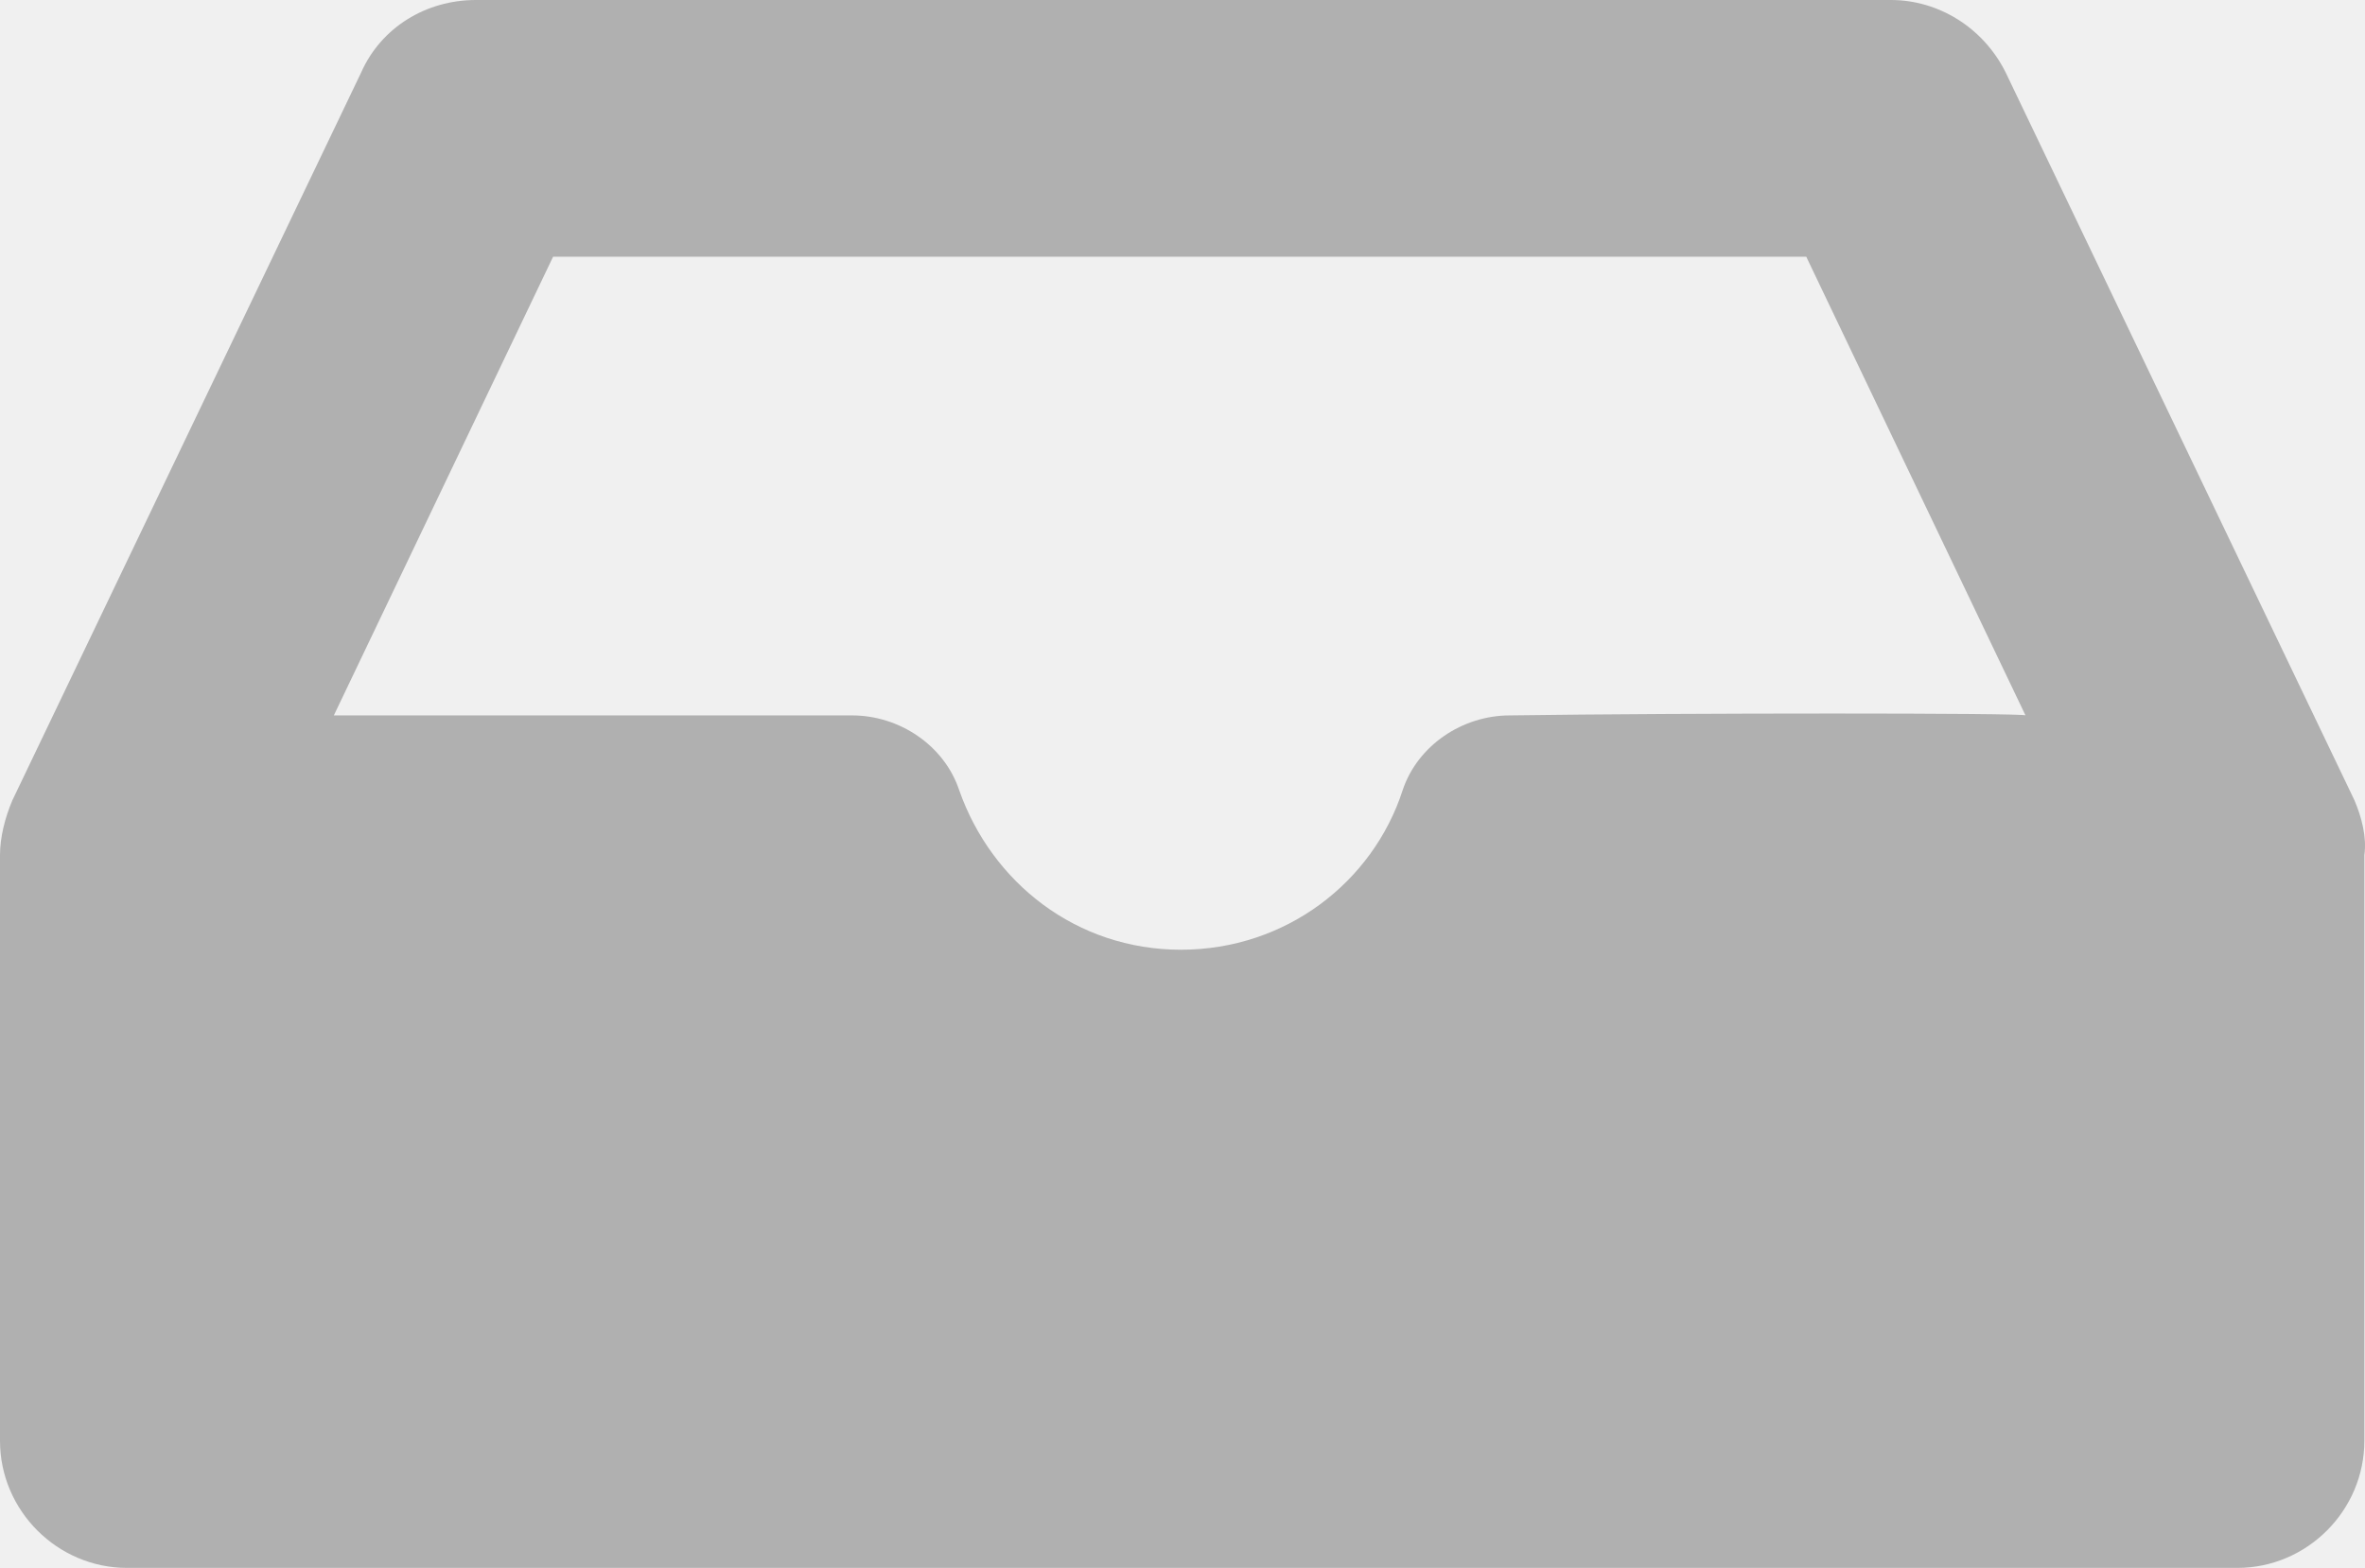
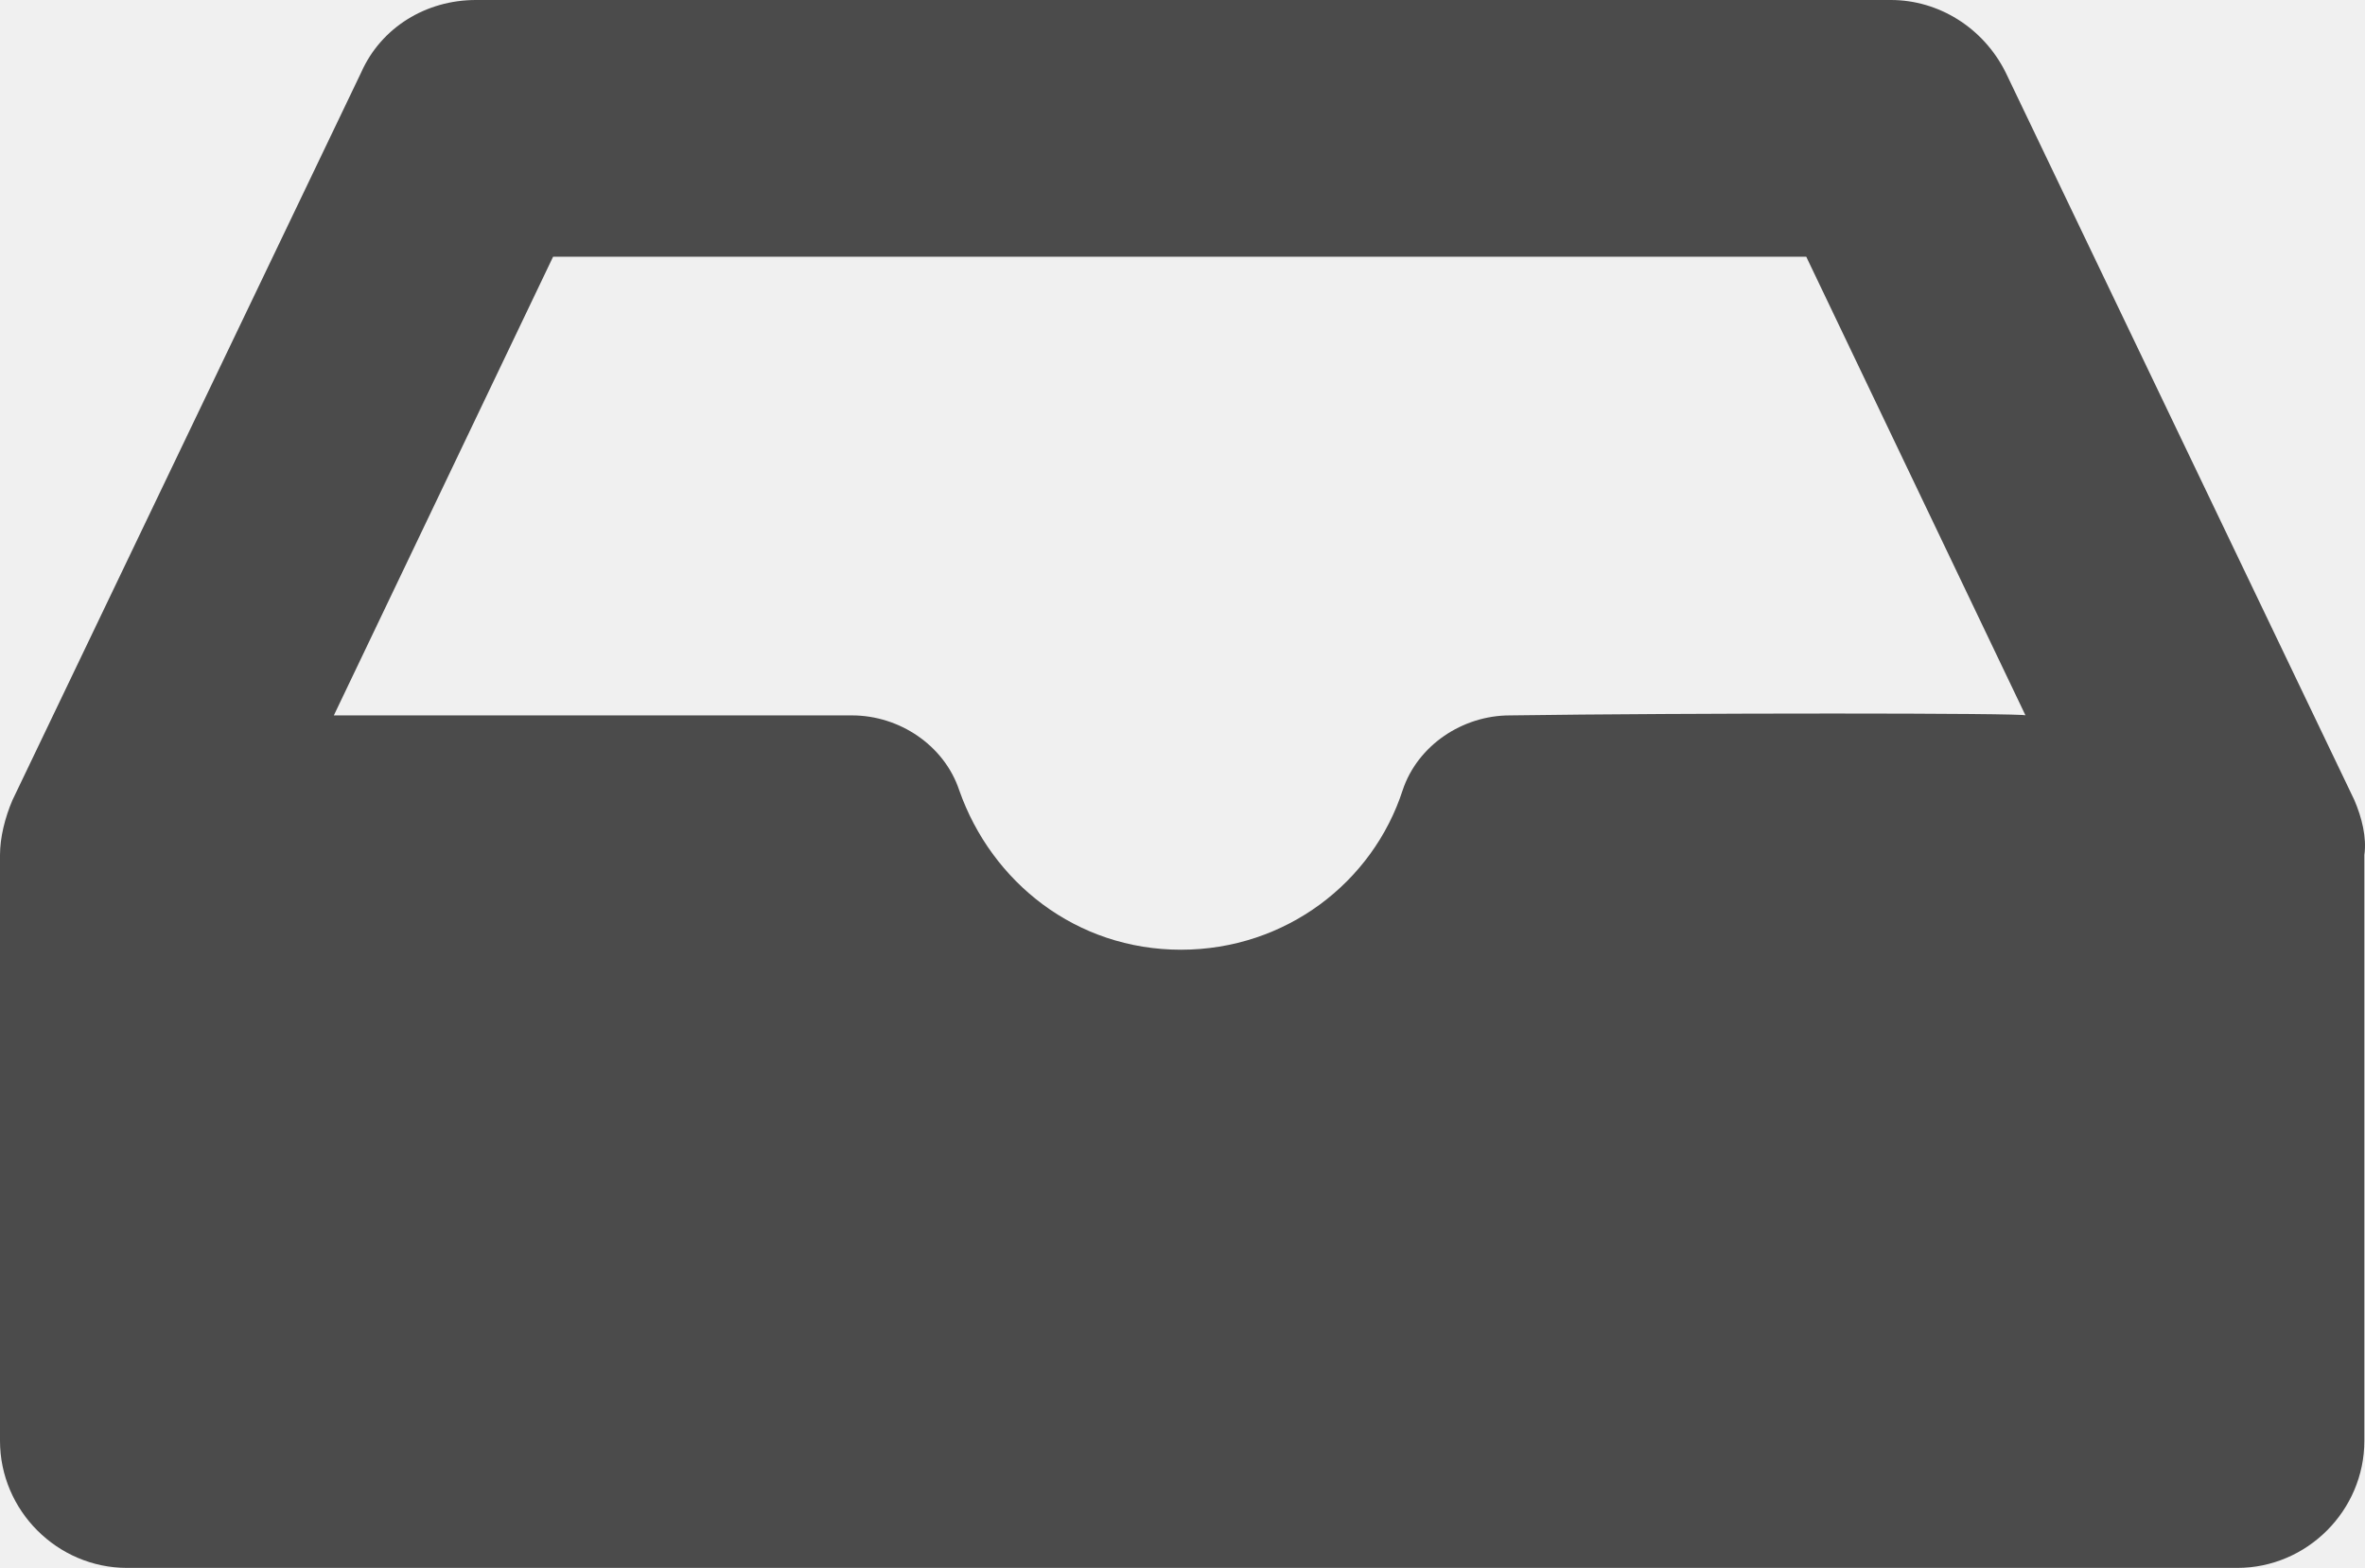
<svg xmlns="http://www.w3.org/2000/svg" width="95" height="63" viewBox="0 0 95 63" fill="none">
  <g clip-path="url(#clip0_229_2)">
-     <path d="M94.574 32.151L80.563 2.905C79.662 1.102 77.861 0 75.959 0H19.115C17.113 0 15.312 1.102 14.511 2.905L0.5 32.151C0.2 32.852 0 33.653 0 34.355V57.892C0 60.696 2.302 63 5.104 63H89.87C92.672 63 94.974 60.696 94.974 57.892V34.355C95.074 33.653 94.874 32.852 94.574 32.151ZM60.647 28.746C58.746 28.746 56.944 29.948 56.344 31.75C55.143 35.456 51.64 38.161 47.437 38.161C43.234 38.161 39.831 35.456 38.53 31.75C37.929 29.948 36.128 28.746 34.227 28.746C27.321 28.746 13.41 28.746 13.41 28.746L22.217 10.316H72.556L81.363 28.746C81.463 28.645 67.553 28.645 60.647 28.746Z" fill="#b0b0b0" />
+     <path d="M94.574 32.151L80.563 2.905C79.662 1.102 77.861 0 75.959 0H19.115C17.113 0 15.312 1.102 14.511 2.905L0.5 32.151C0.2 32.852 0 33.653 0 34.355V57.892C0 60.696 2.302 63 5.104 63H89.87C92.672 63 94.974 60.696 94.974 57.892V34.355C95.074 33.653 94.874 32.852 94.574 32.151ZM60.647 28.746C58.746 28.746 56.944 29.948 56.344 31.75C55.143 35.456 51.64 38.161 47.437 38.161C43.234 38.161 39.831 35.456 38.53 31.75C37.929 29.948 36.128 28.746 34.227 28.746C27.321 28.746 13.41 28.746 13.41 28.746L22.217 10.316H72.556L81.363 28.746C81.463 28.645 67.553 28.645 60.647 28.746Z" fill="#4b4b4b" />
  </g>
  <defs>
    <clipPath id="clip0_229_2">
      <rect width="95" height="63" fill="white" />
    </clipPath>
  </defs>
</svg>
